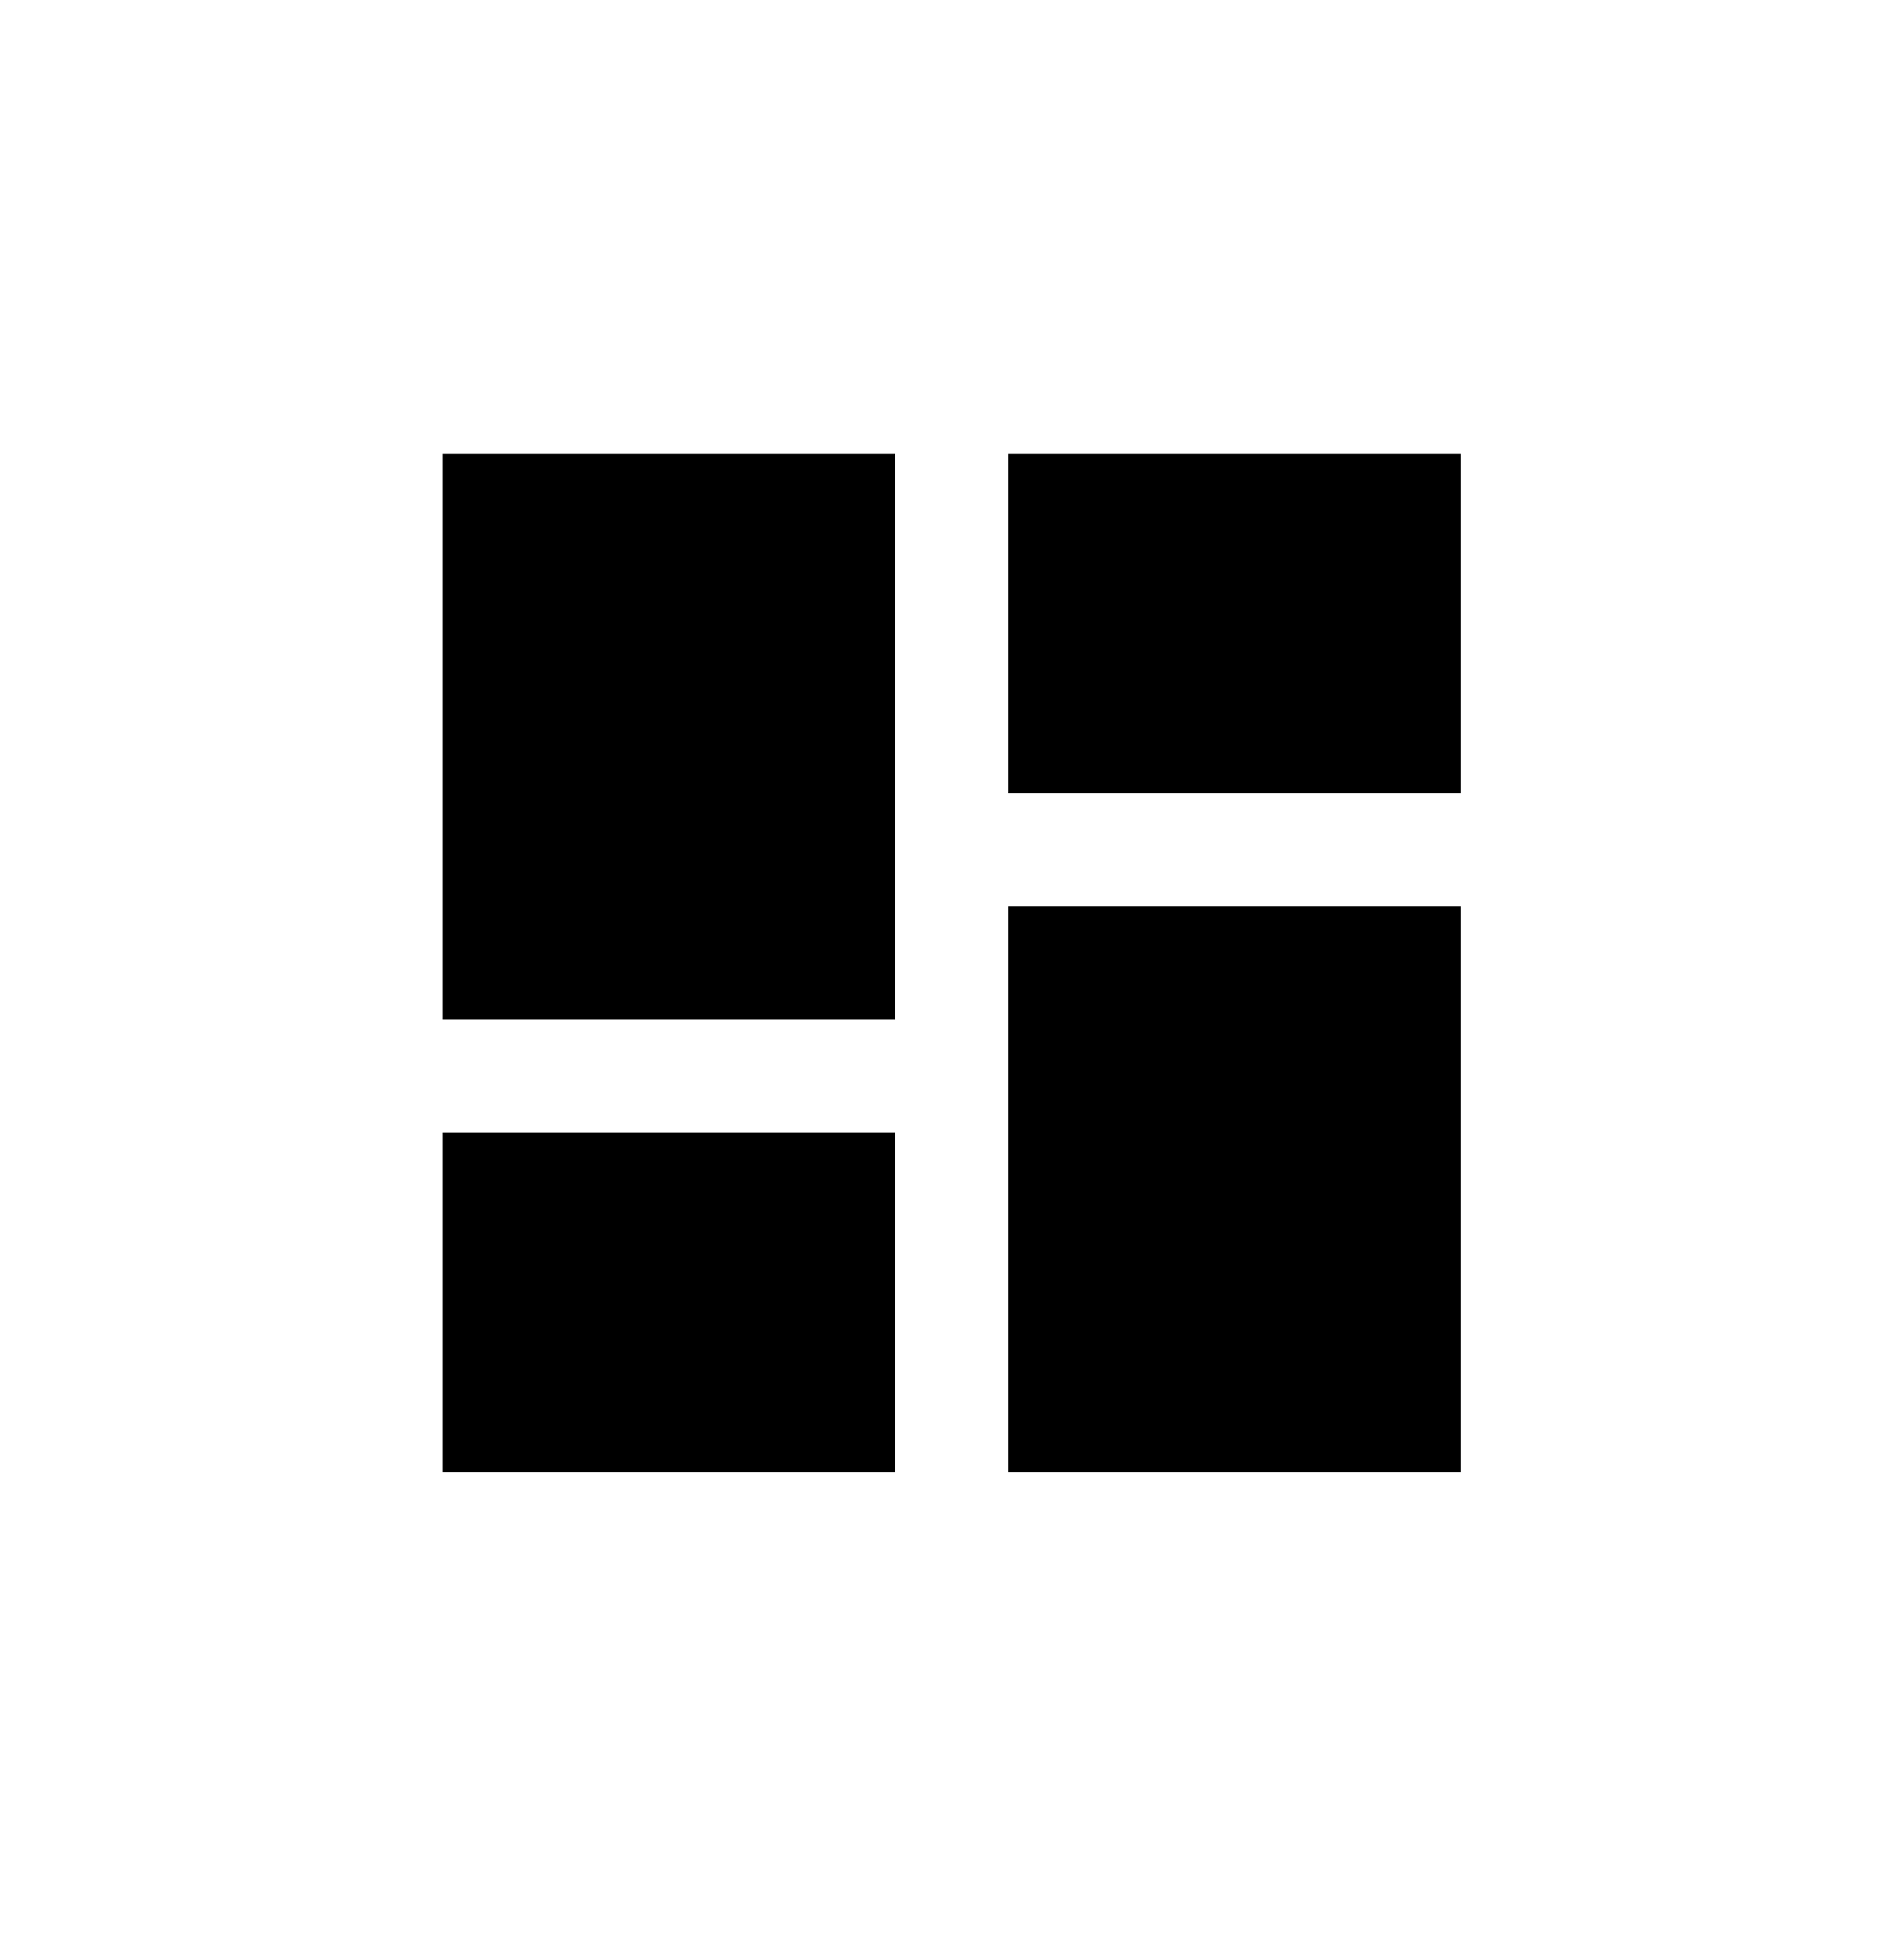
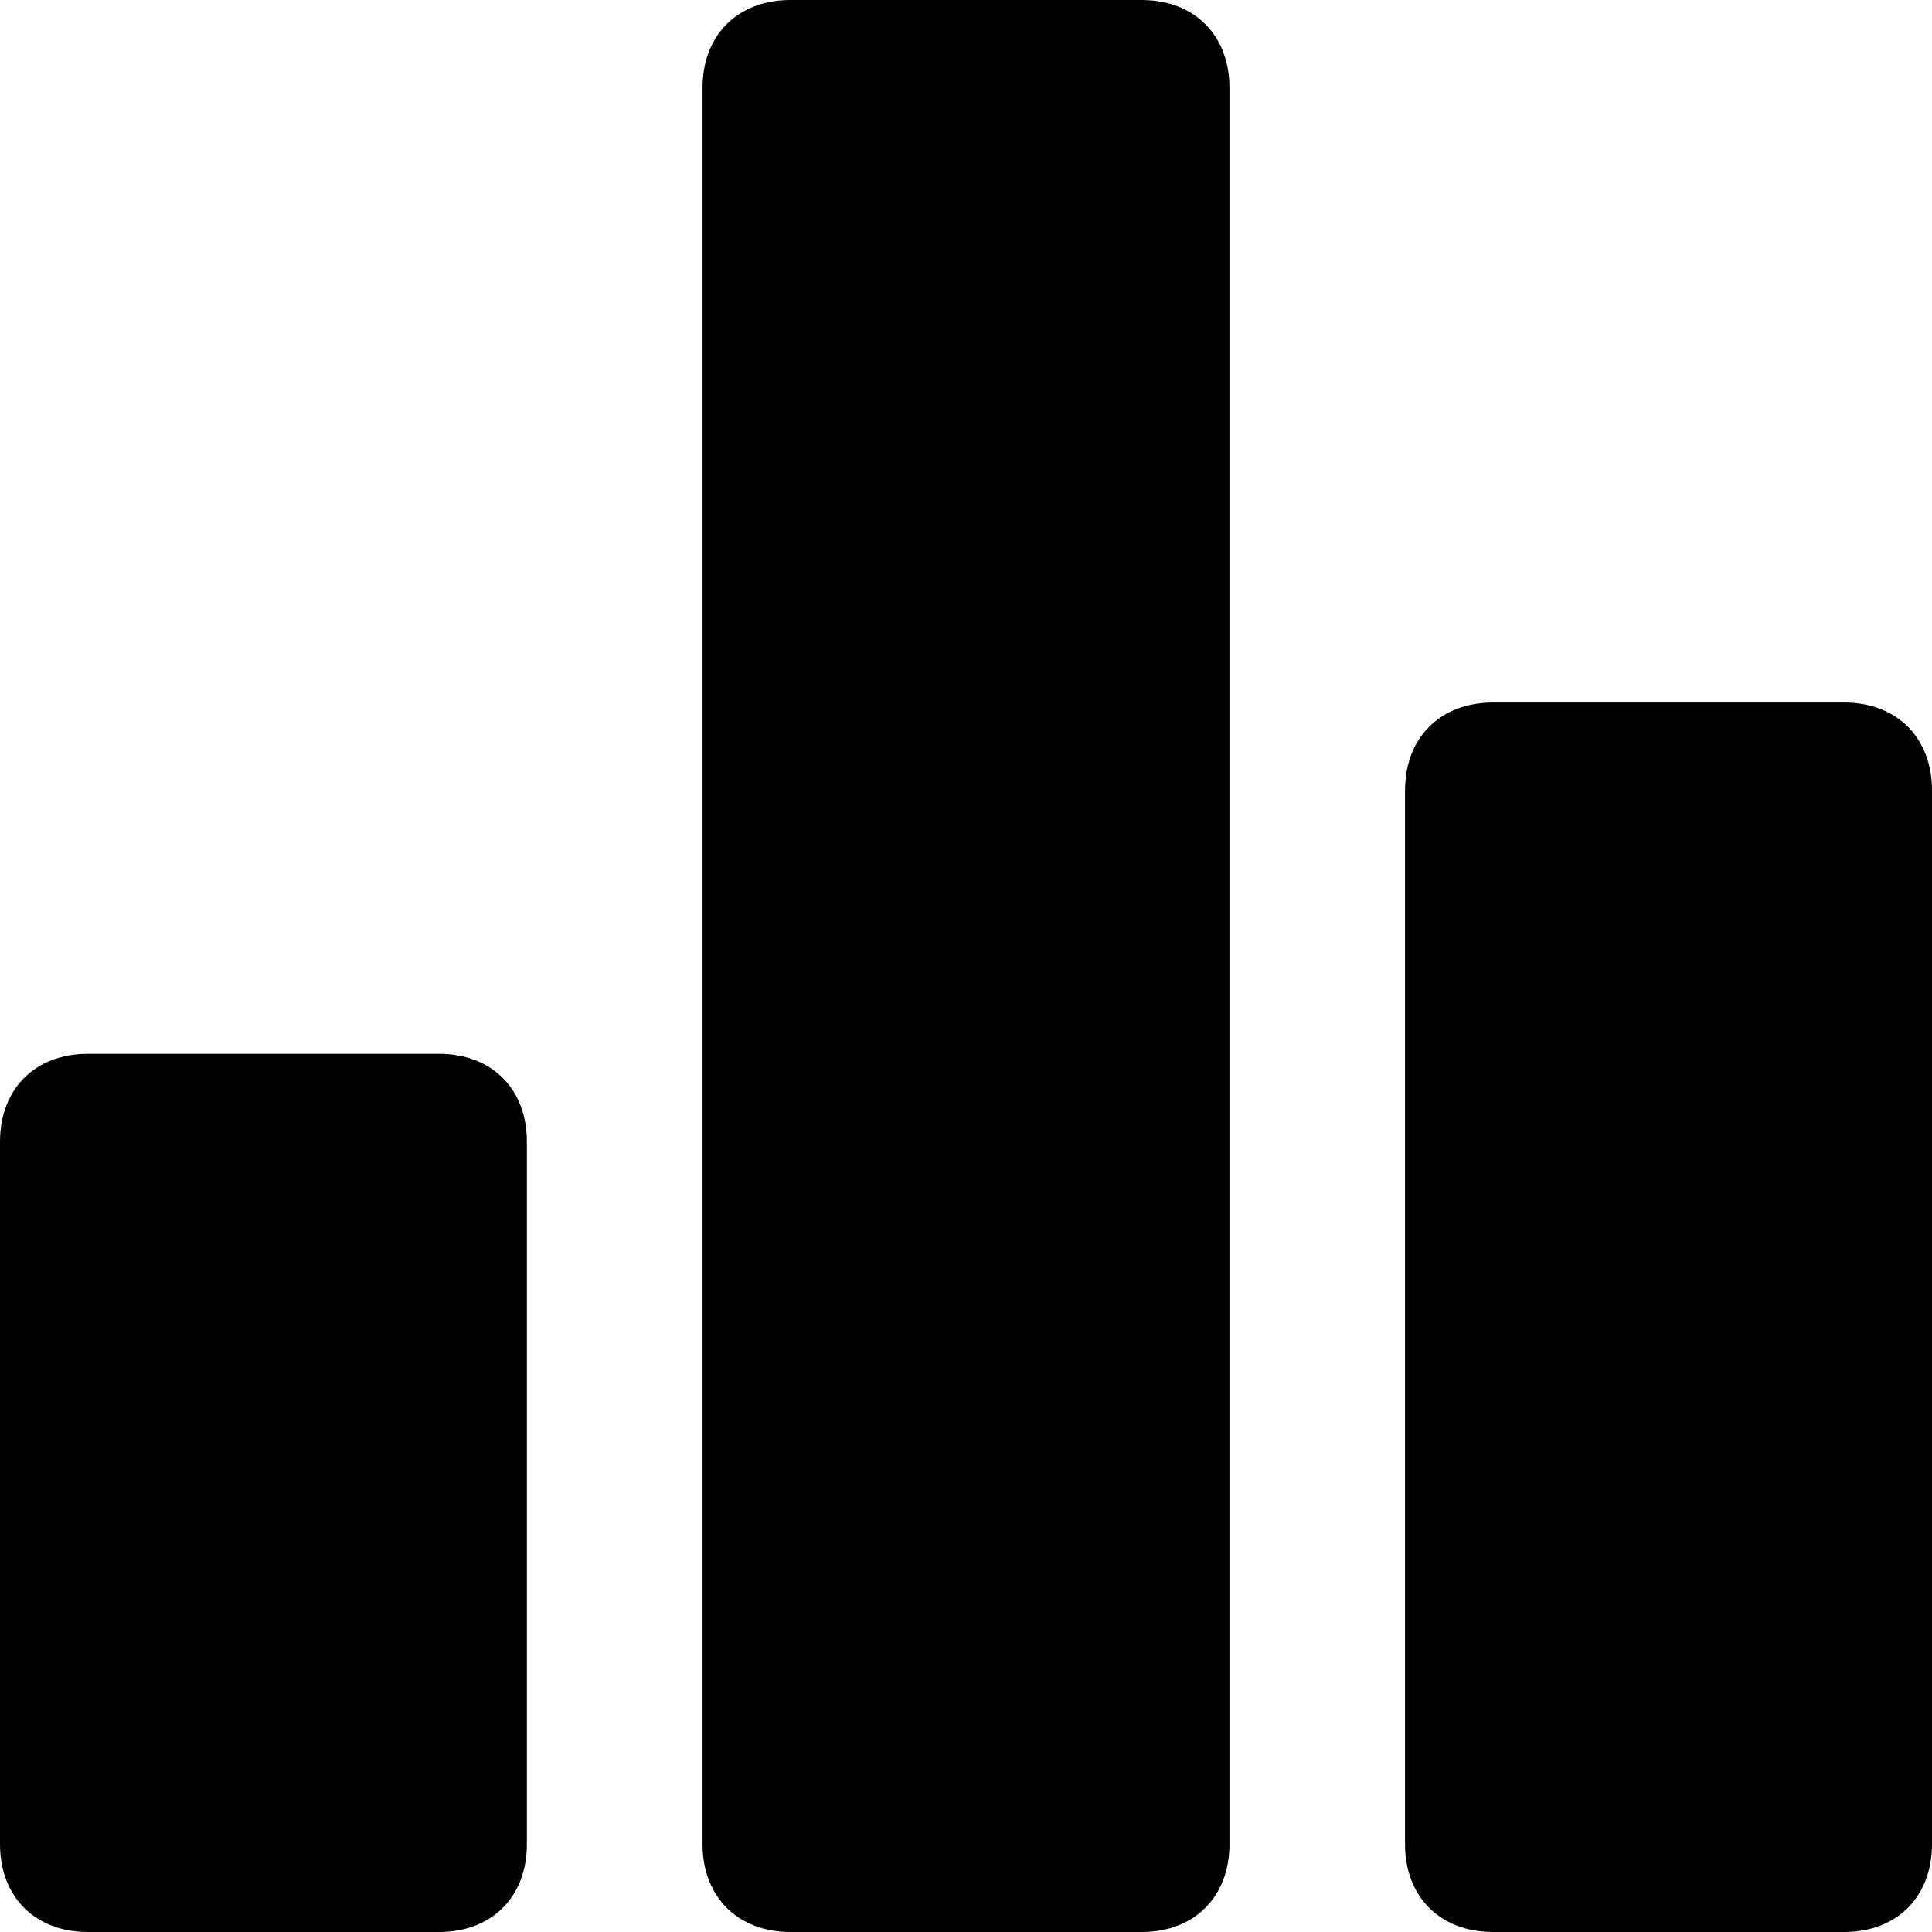
- <svg xmlns="http://www.w3.org/2000/svg" width="43" height="44" viewBox="0 0 43 44" fill="none">
-   <path d="M22.778 17.917V10.25H33V17.917H22.778ZM10 23.028V10.25H20.222V23.028H10ZM22.778 33.25V20.472H33V33.25H22.778ZM10 33.25V25.583H20.222V33.25H10Z" fill="black" />
+ <svg xmlns="http://www.w3.org/2000/svg" width="24" height="24" viewBox="0 0 24 24" fill="none">
+   <path d="M5.455 13.091H1.091C0.436 13.091 0 13.527 0 14.182V22.909C0 23.564 0.436 24 1.091 24H5.455C6.109 24 6.545 23.564 6.545 22.909V14.182C6.545 13.527 6.109 13.091 5.455 13.091ZM22.909 8.727H18.546C17.891 8.727 17.454 9.164 17.454 9.818V22.909C17.454 23.564 17.891 24 18.546 24H22.909C23.564 24 24 23.564 24 22.909V9.818C24 9.164 23.564 8.727 22.909 8.727ZM14.182 0H9.818C9.164 0 8.727 0.436 8.727 1.091V22.909C8.727 23.564 9.164 24 9.818 24H14.182C14.836 24 15.273 23.564 15.273 22.909V1.091C15.273 0.436 14.836 0 14.182 0Z" fill="black" />
</svg>
